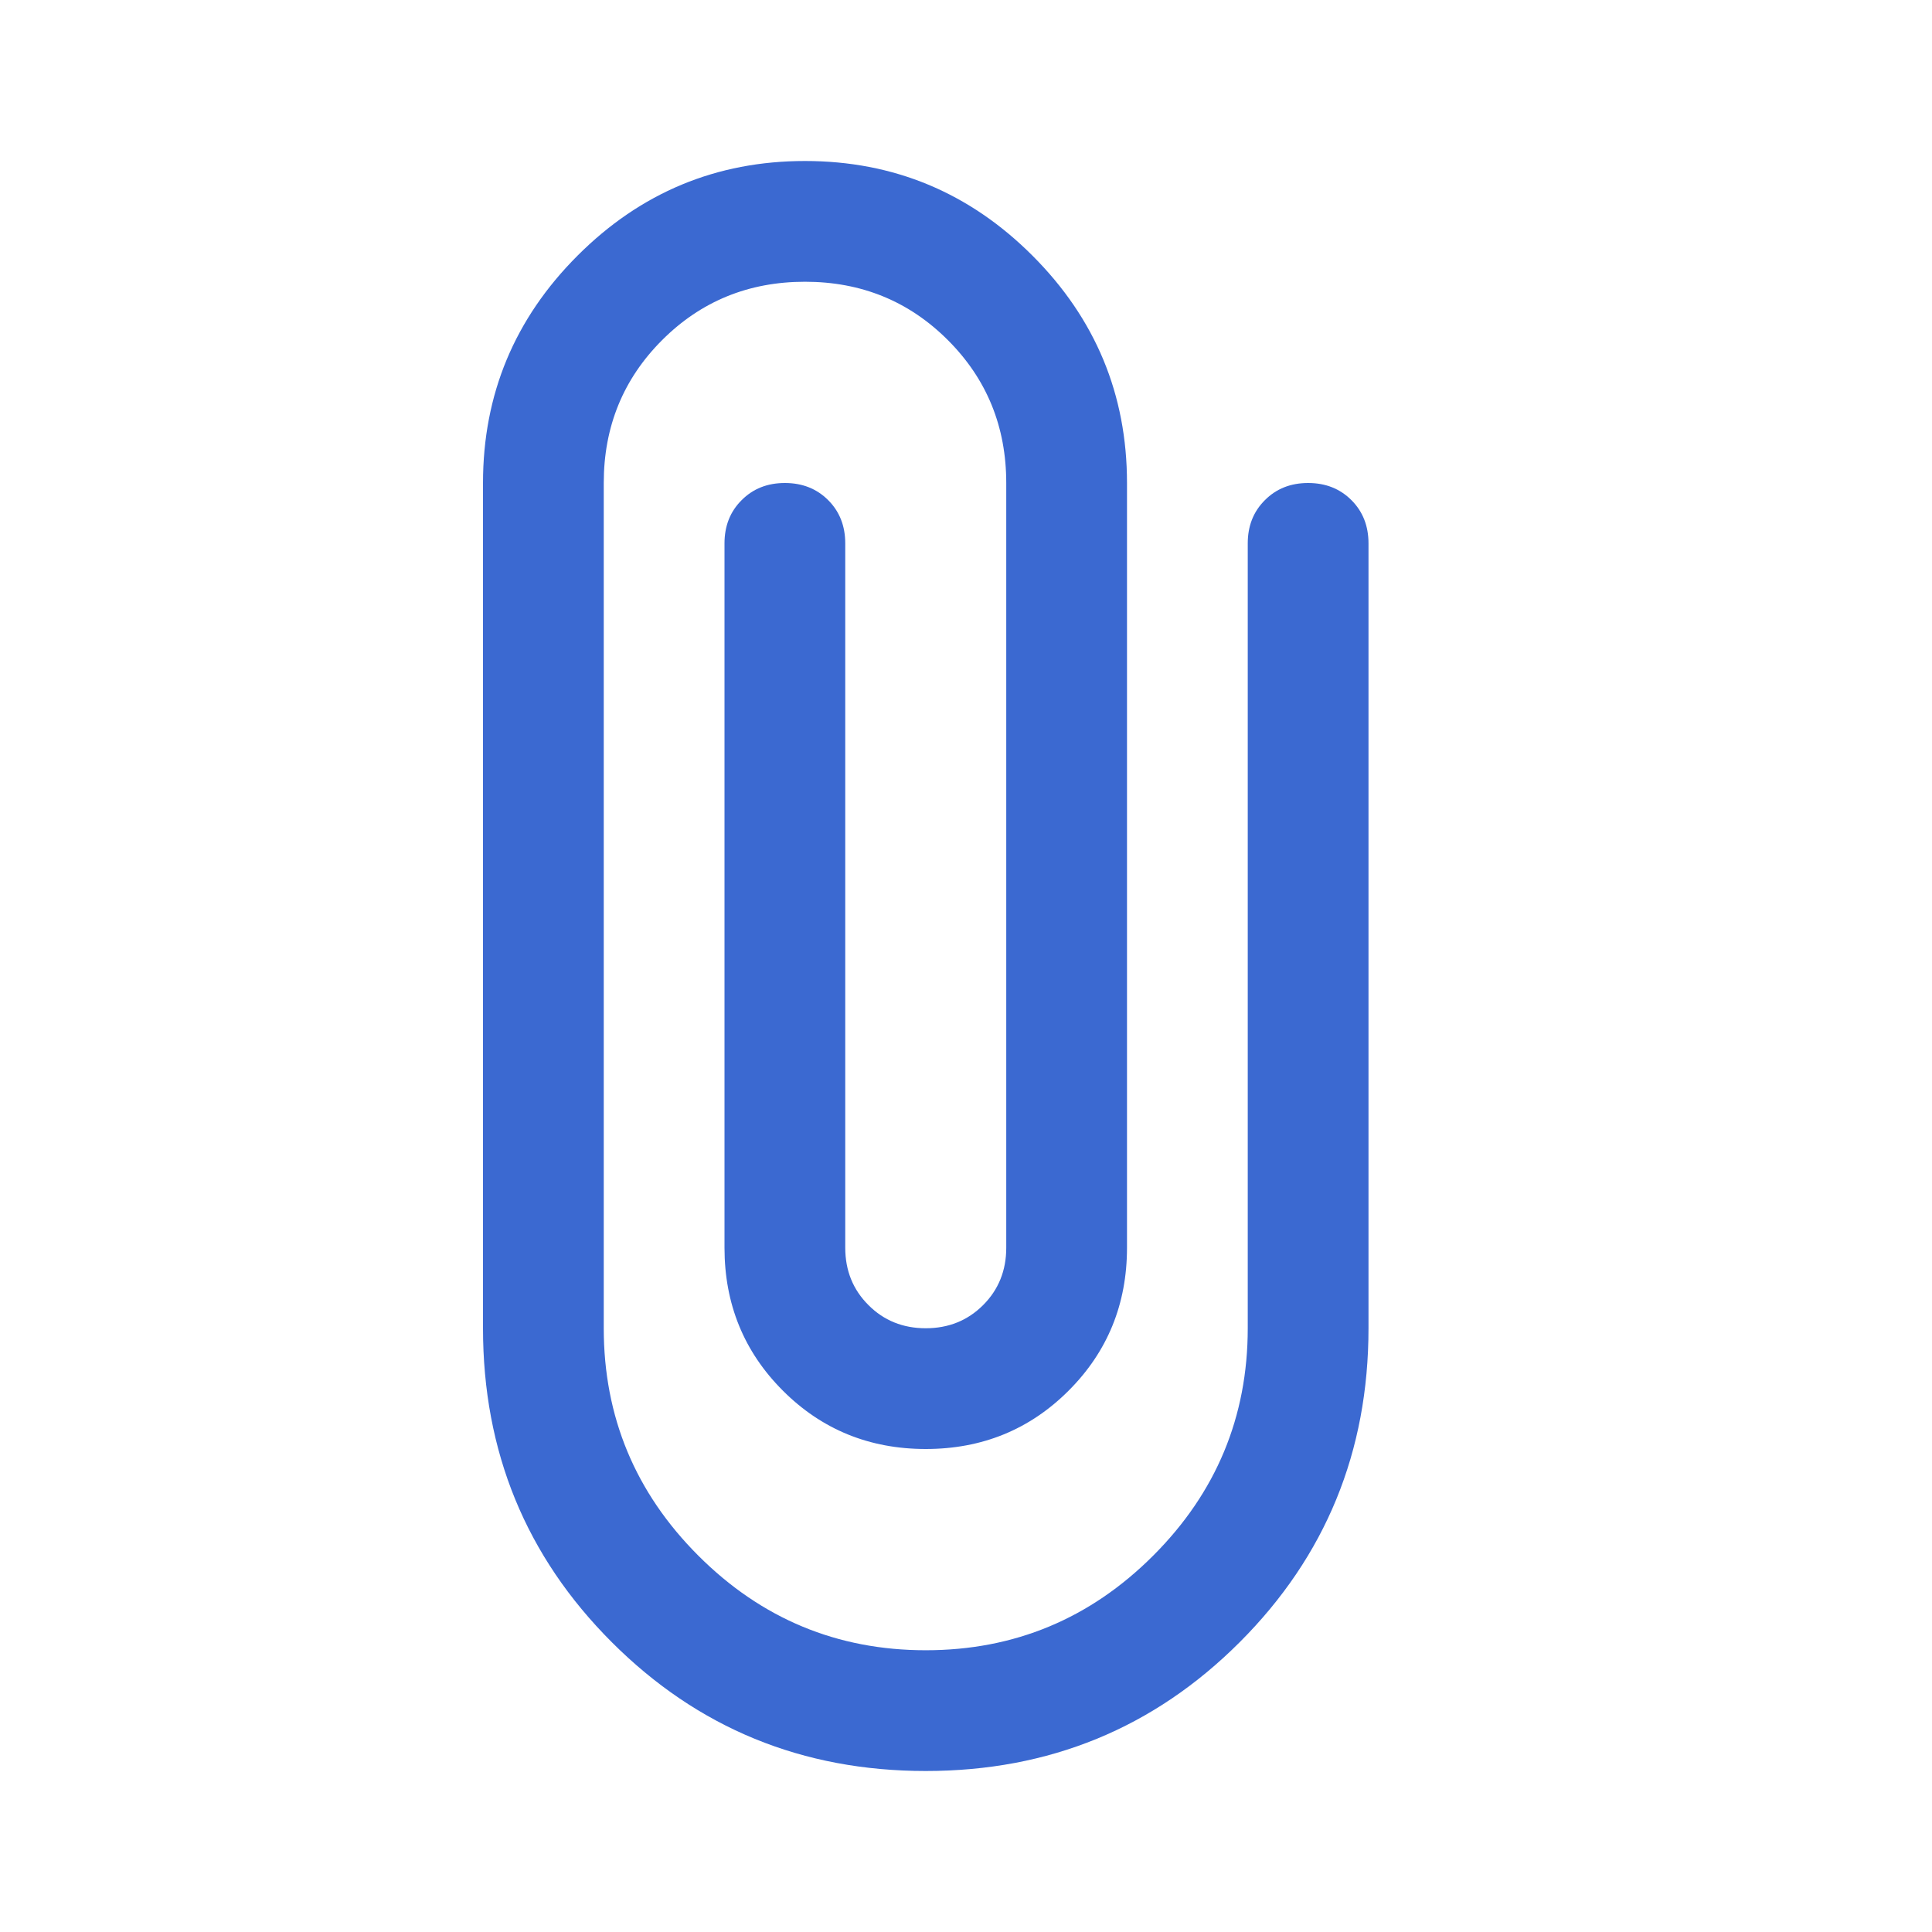
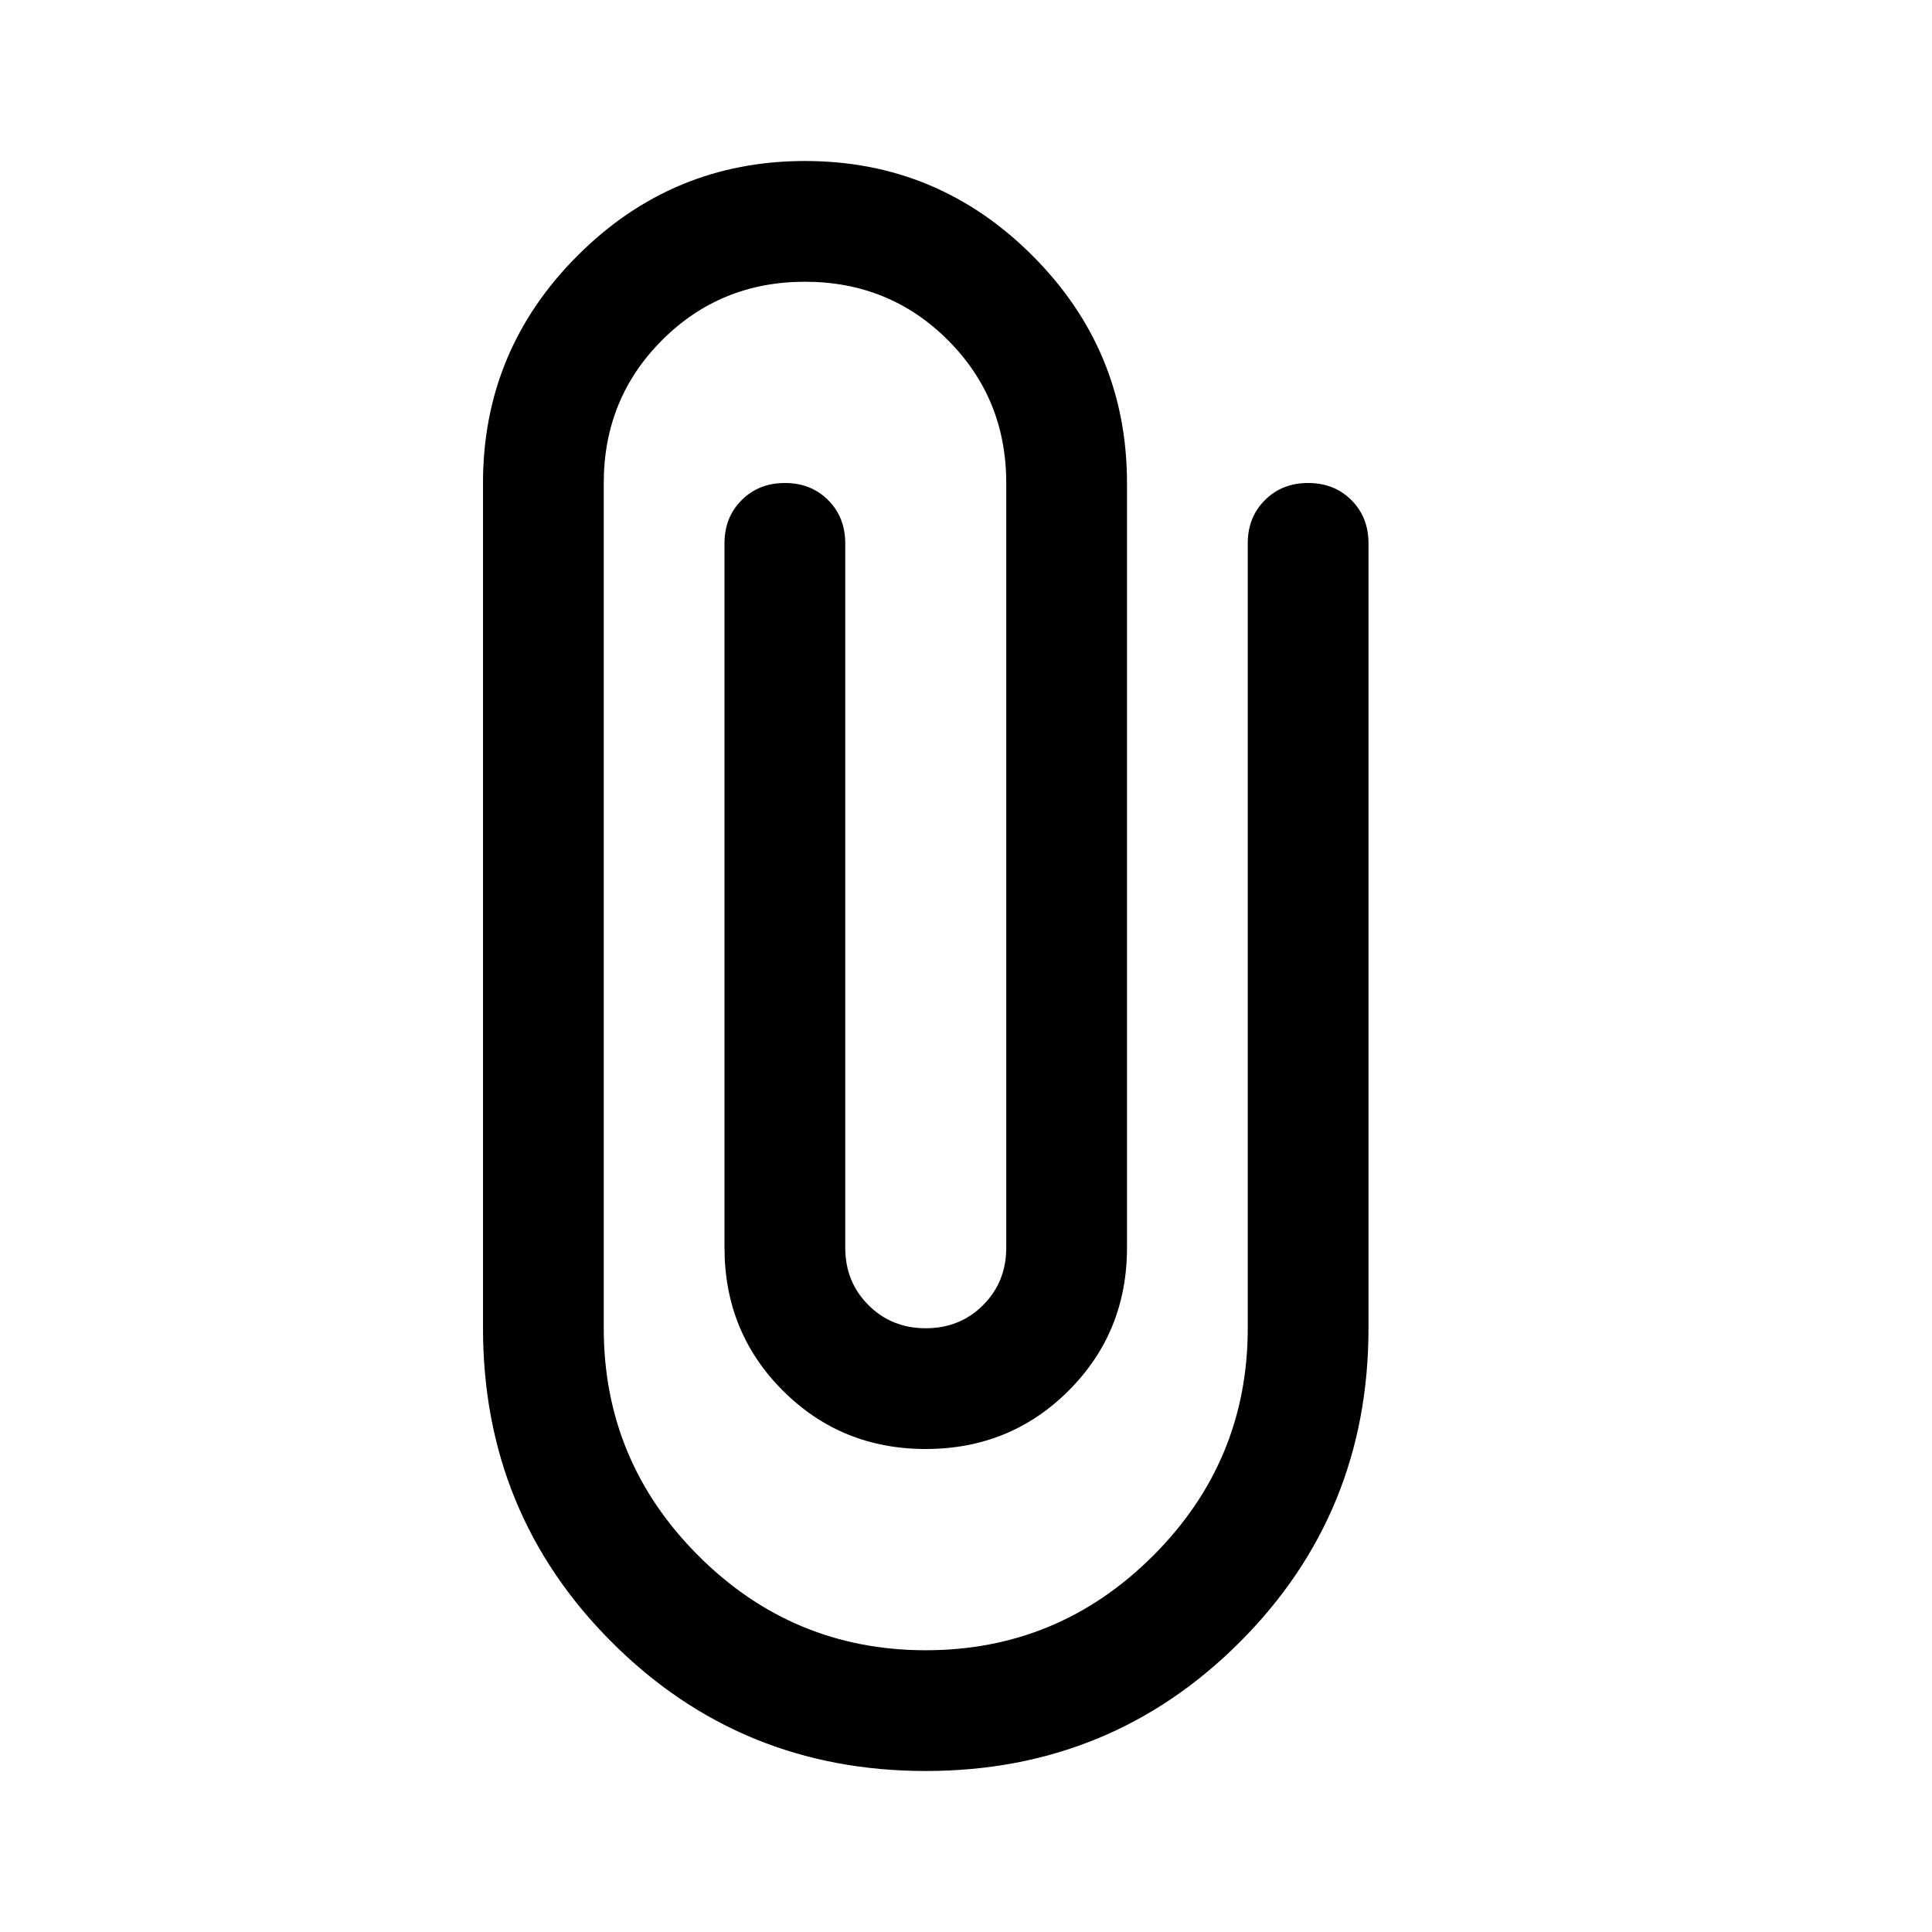
- <svg xmlns="http://www.w3.org/2000/svg" width="24" height="24" viewBox="0 0 24 24" fill="none">
-   <path d="M11.5 22C9.967 22 8.667 21.467 7.6 20.4C6.533 19.333 6 18.033 6 16.5V6C6 4.9 6.392 3.958 7.175 3.175C7.958 2.392 8.9 2 10 2C11.1 2 12.042 2.392 12.825 3.175C13.608 3.958 14 4.9 14 6V15.5C14 16.2 13.758 16.792 13.275 17.275C12.792 17.758 12.2 18 11.5 18C10.8 18 10.208 17.758 9.725 17.275C9.242 16.792 9 16.2 9 15.5V6.75C9 6.533 9.071 6.354 9.213 6.213C9.354 6.071 9.533 6 9.75 6C9.967 6 10.146 6.071 10.288 6.213C10.429 6.354 10.5 6.533 10.5 6.75V15.5C10.5 15.783 10.596 16.021 10.788 16.212C10.979 16.404 11.217 16.5 11.5 16.5C11.783 16.5 12.021 16.404 12.213 16.212C12.404 16.021 12.5 15.783 12.5 15.5V6C12.5 5.3 12.258 4.708 11.775 4.225C11.292 3.742 10.7 3.5 10 3.5C9.3 3.5 8.708 3.742 8.225 4.225C7.742 4.708 7.5 5.3 7.5 6V16.5C7.5 17.6 7.892 18.542 8.675 19.325C9.458 20.108 10.4 20.5 11.5 20.5C12.6 20.5 13.542 20.108 14.325 19.325C15.108 18.542 15.5 17.6 15.5 16.5V6.75C15.5 6.533 15.571 6.354 15.713 6.213C15.854 6.071 16.033 6 16.25 6C16.467 6 16.646 6.071 16.788 6.213C16.929 6.354 17 6.533 17 6.75V16.5C17 18.033 16.467 19.333 15.4 20.4C14.333 21.467 13.033 22 11.5 22Z" fill="#3B69D1" />
+ <svg xmlns="http://www.w3.org/2000/svg" viewBox="0 0 24 24">
+   <path d="M11.5 22C9.967 22 8.667 21.467 7.6 20.4C6.533 19.333 6 18.033 6 16.5V6C6 4.9 6.392 3.958 7.175 3.175C7.958 2.392 8.9 2 10 2C11.1 2 12.042 2.392 12.825 3.175C13.608 3.958 14 4.9 14 6V15.5C14 16.2 13.758 16.792 13.275 17.275C12.792 17.758 12.2 18 11.5 18C10.8 18 10.208 17.758 9.725 17.275C9.242 16.792 9 16.2 9 15.5V6.75C9 6.533 9.071 6.354 9.213 6.213C9.354 6.071 9.533 6 9.75 6C9.967 6 10.146 6.071 10.288 6.213C10.429 6.354 10.5 6.533 10.5 6.75V15.5C10.5 15.783 10.596 16.021 10.788 16.212C10.979 16.404 11.217 16.5 11.5 16.5C11.783 16.5 12.021 16.404 12.213 16.212C12.404 16.021 12.5 15.783 12.5 15.5V6C12.5 5.3 12.258 4.708 11.775 4.225C11.292 3.742 10.7 3.5 10 3.5C9.3 3.5 8.708 3.742 8.225 4.225C7.742 4.708 7.5 5.3 7.5 6V16.5C7.5 17.6 7.892 18.542 8.675 19.325C9.458 20.108 10.4 20.5 11.5 20.5C12.6 20.5 13.542 20.108 14.325 19.325C15.108 18.542 15.5 17.6 15.5 16.5V6.75C15.5 6.533 15.571 6.354 15.713 6.213C15.854 6.071 16.033 6 16.25 6C16.467 6 16.646 6.071 16.788 6.213C16.929 6.354 17 6.533 17 6.75V16.5C17 18.033 16.467 19.333 15.4 20.4C14.333 21.467 13.033 22 11.5 22Z" fill="inherit" />
</svg>
